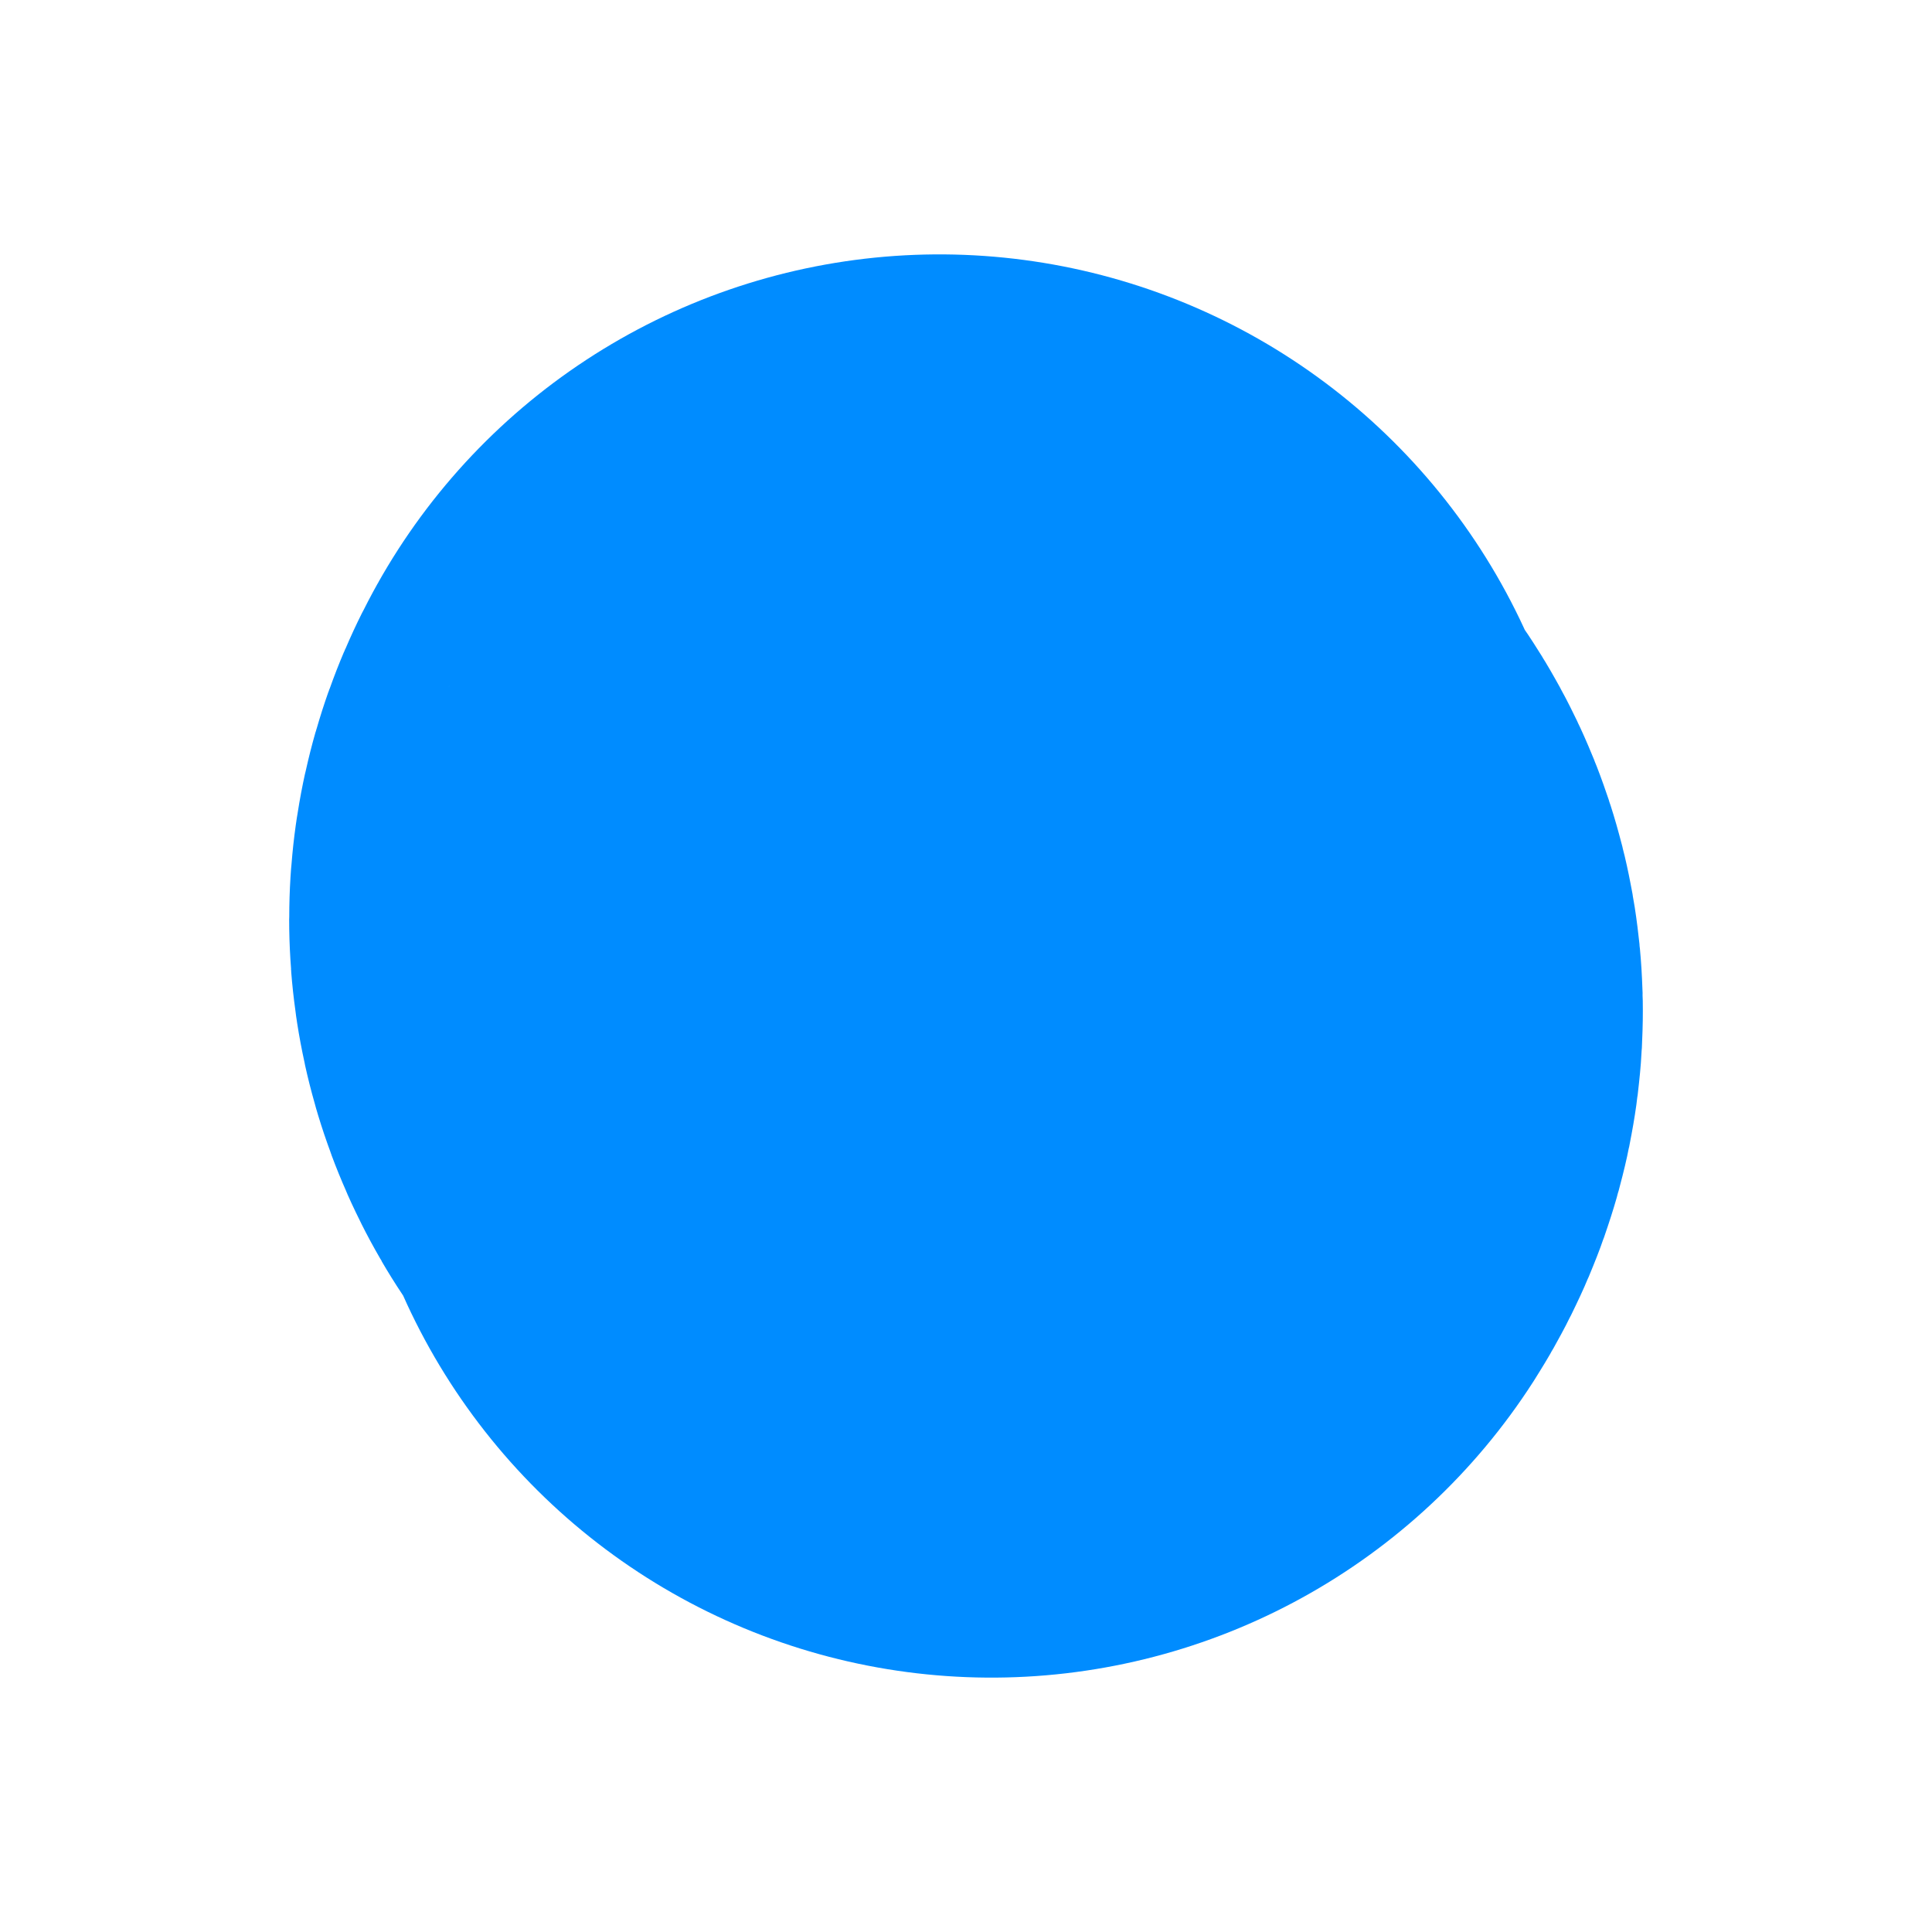
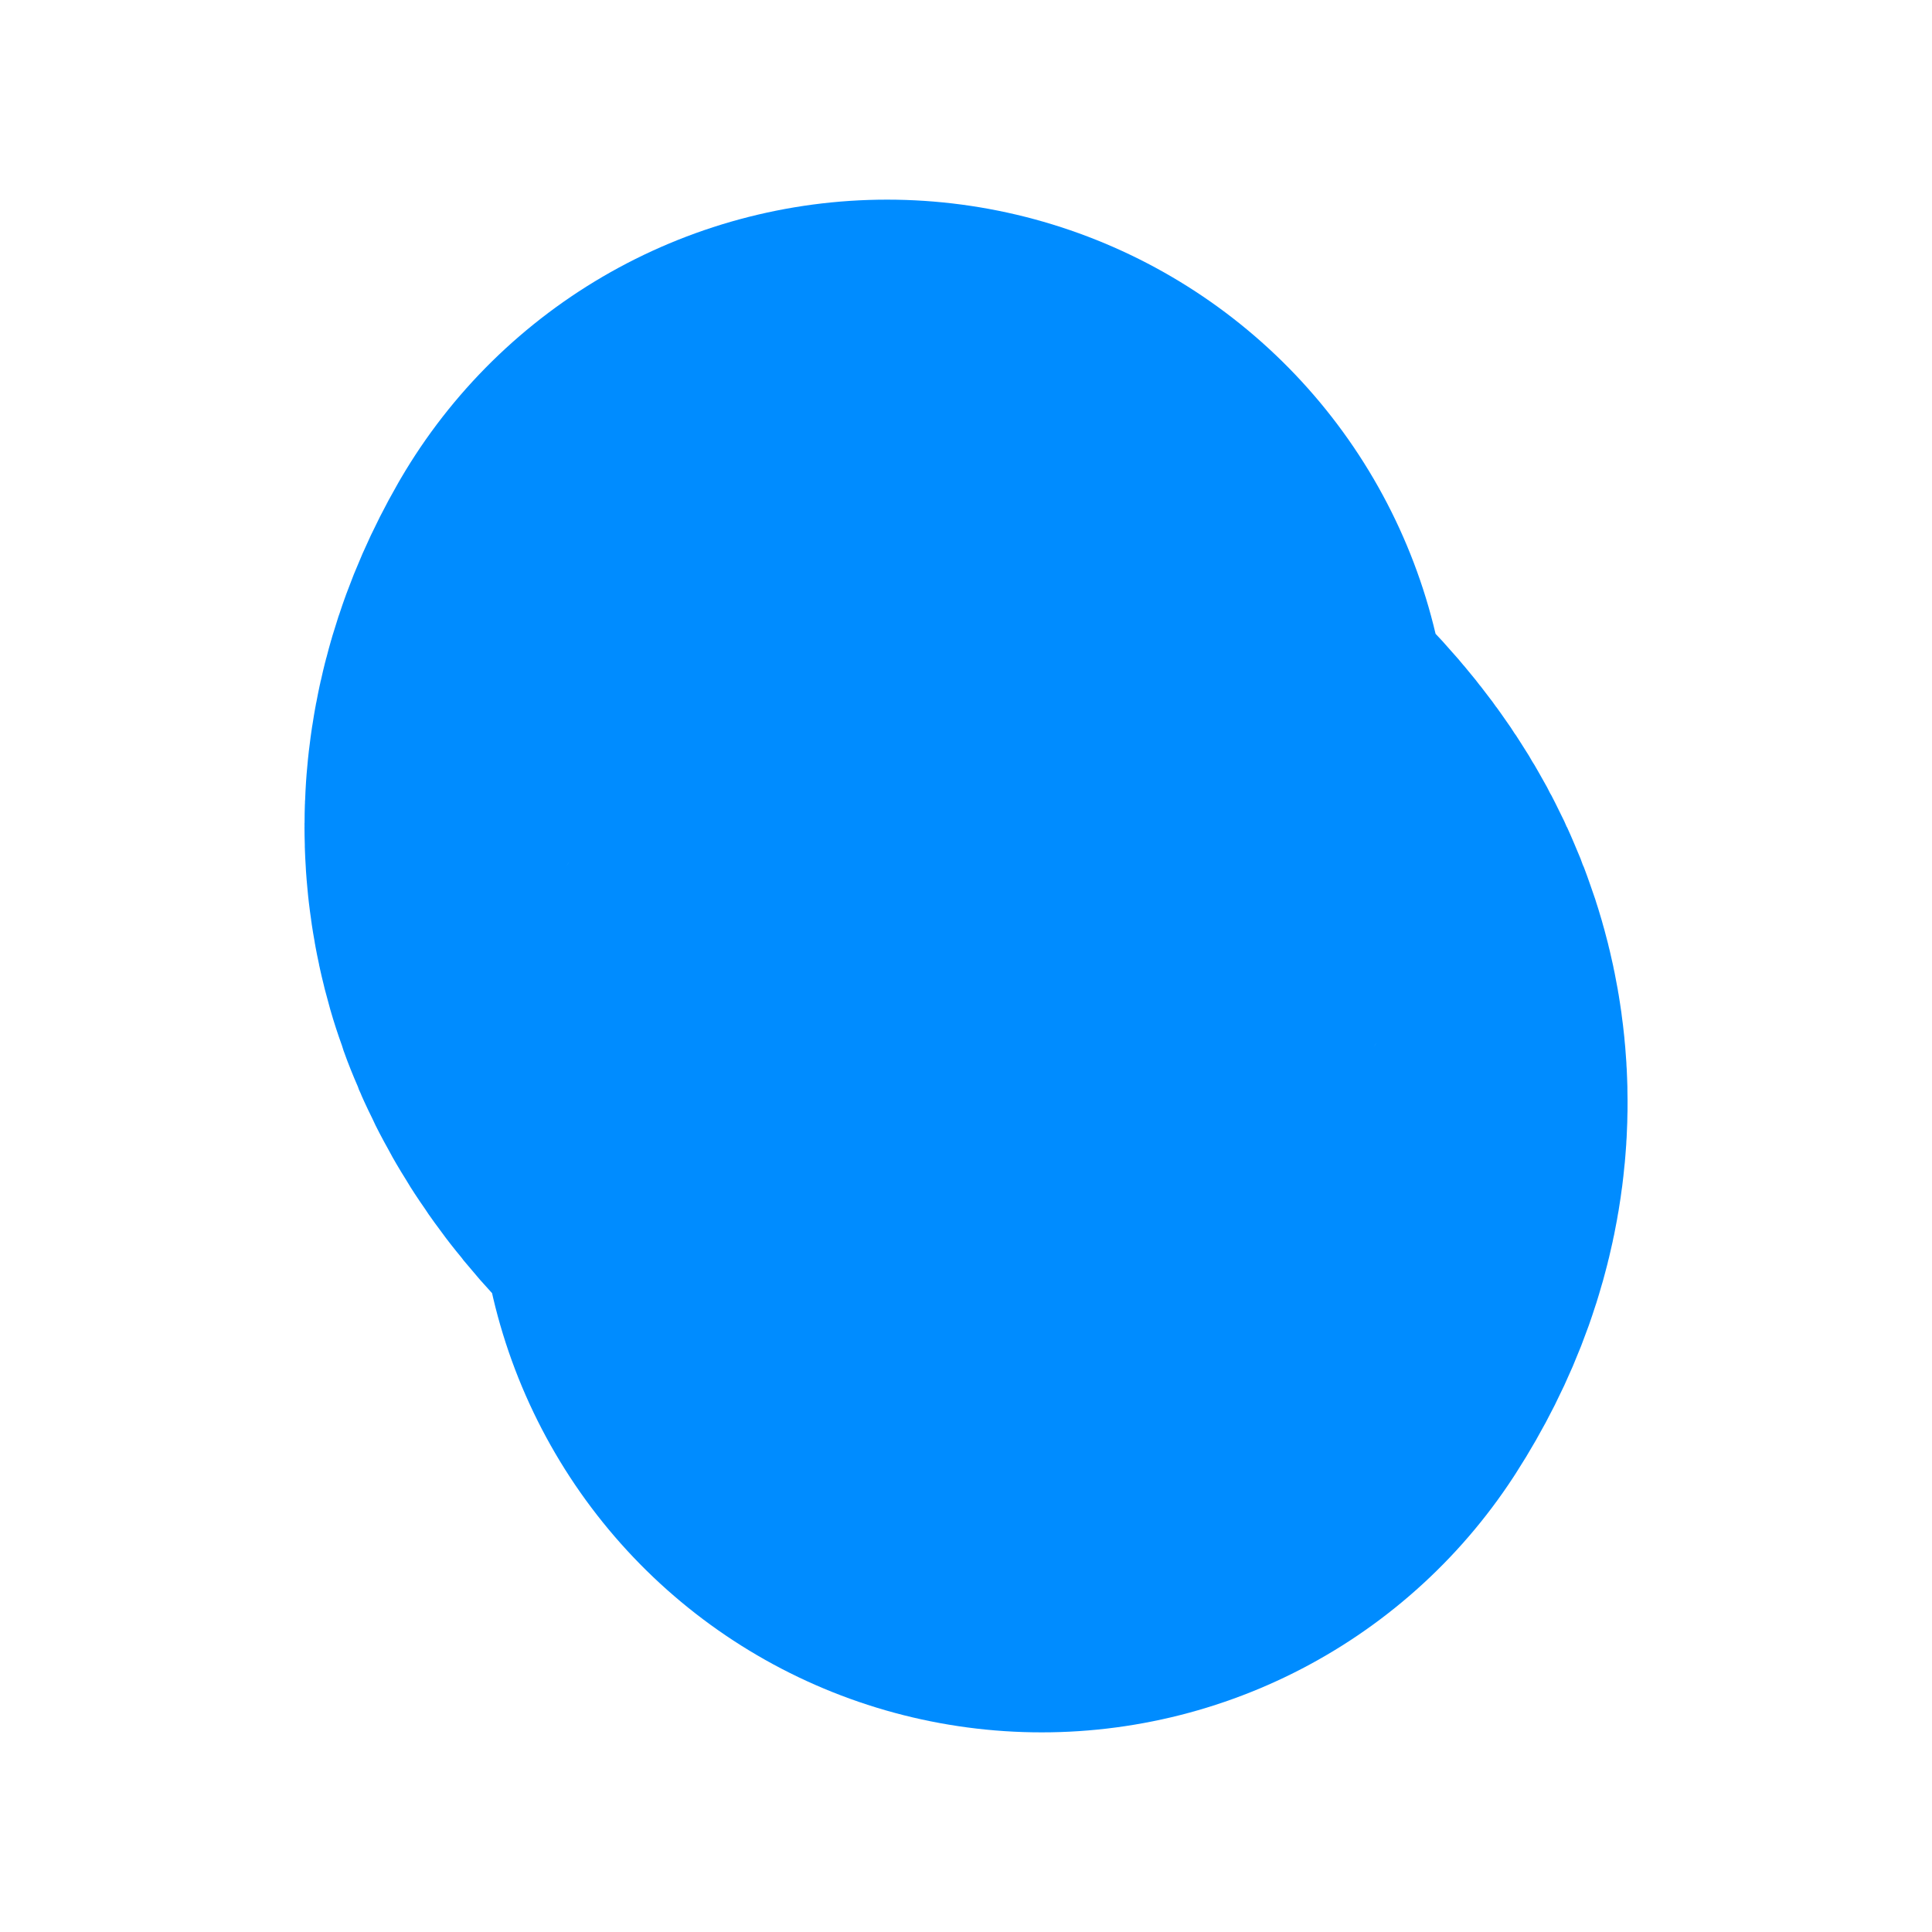
- <svg xmlns="http://www.w3.org/2000/svg" preserveAspectRatio="none" overflow="visible" style="display: block;" width="12" height="12" viewBox="0 0 12 12" fill="none">
-   <g id="dots">
-     <path id="Vector 234257344" d="M5.835 5.58C5.617 5.964 6.397 6.046 6.158 6.42" stroke="#008CFF" stroke-width="8" stroke-linecap="round" stroke-linejoin="round" />
-   </g>
+ <svg xmlns="http://www.w3.org/2000/svg" width="12" height="12" viewBox="0 0 12 12" fill="none">
+   <path d="M5.51 4.74C4.85 5.89 7.19 6.14 6.47 7.26" stroke="#008CFF" stroke-width="7" stroke-linecap="round" stroke-linejoin="round" />
</svg>
